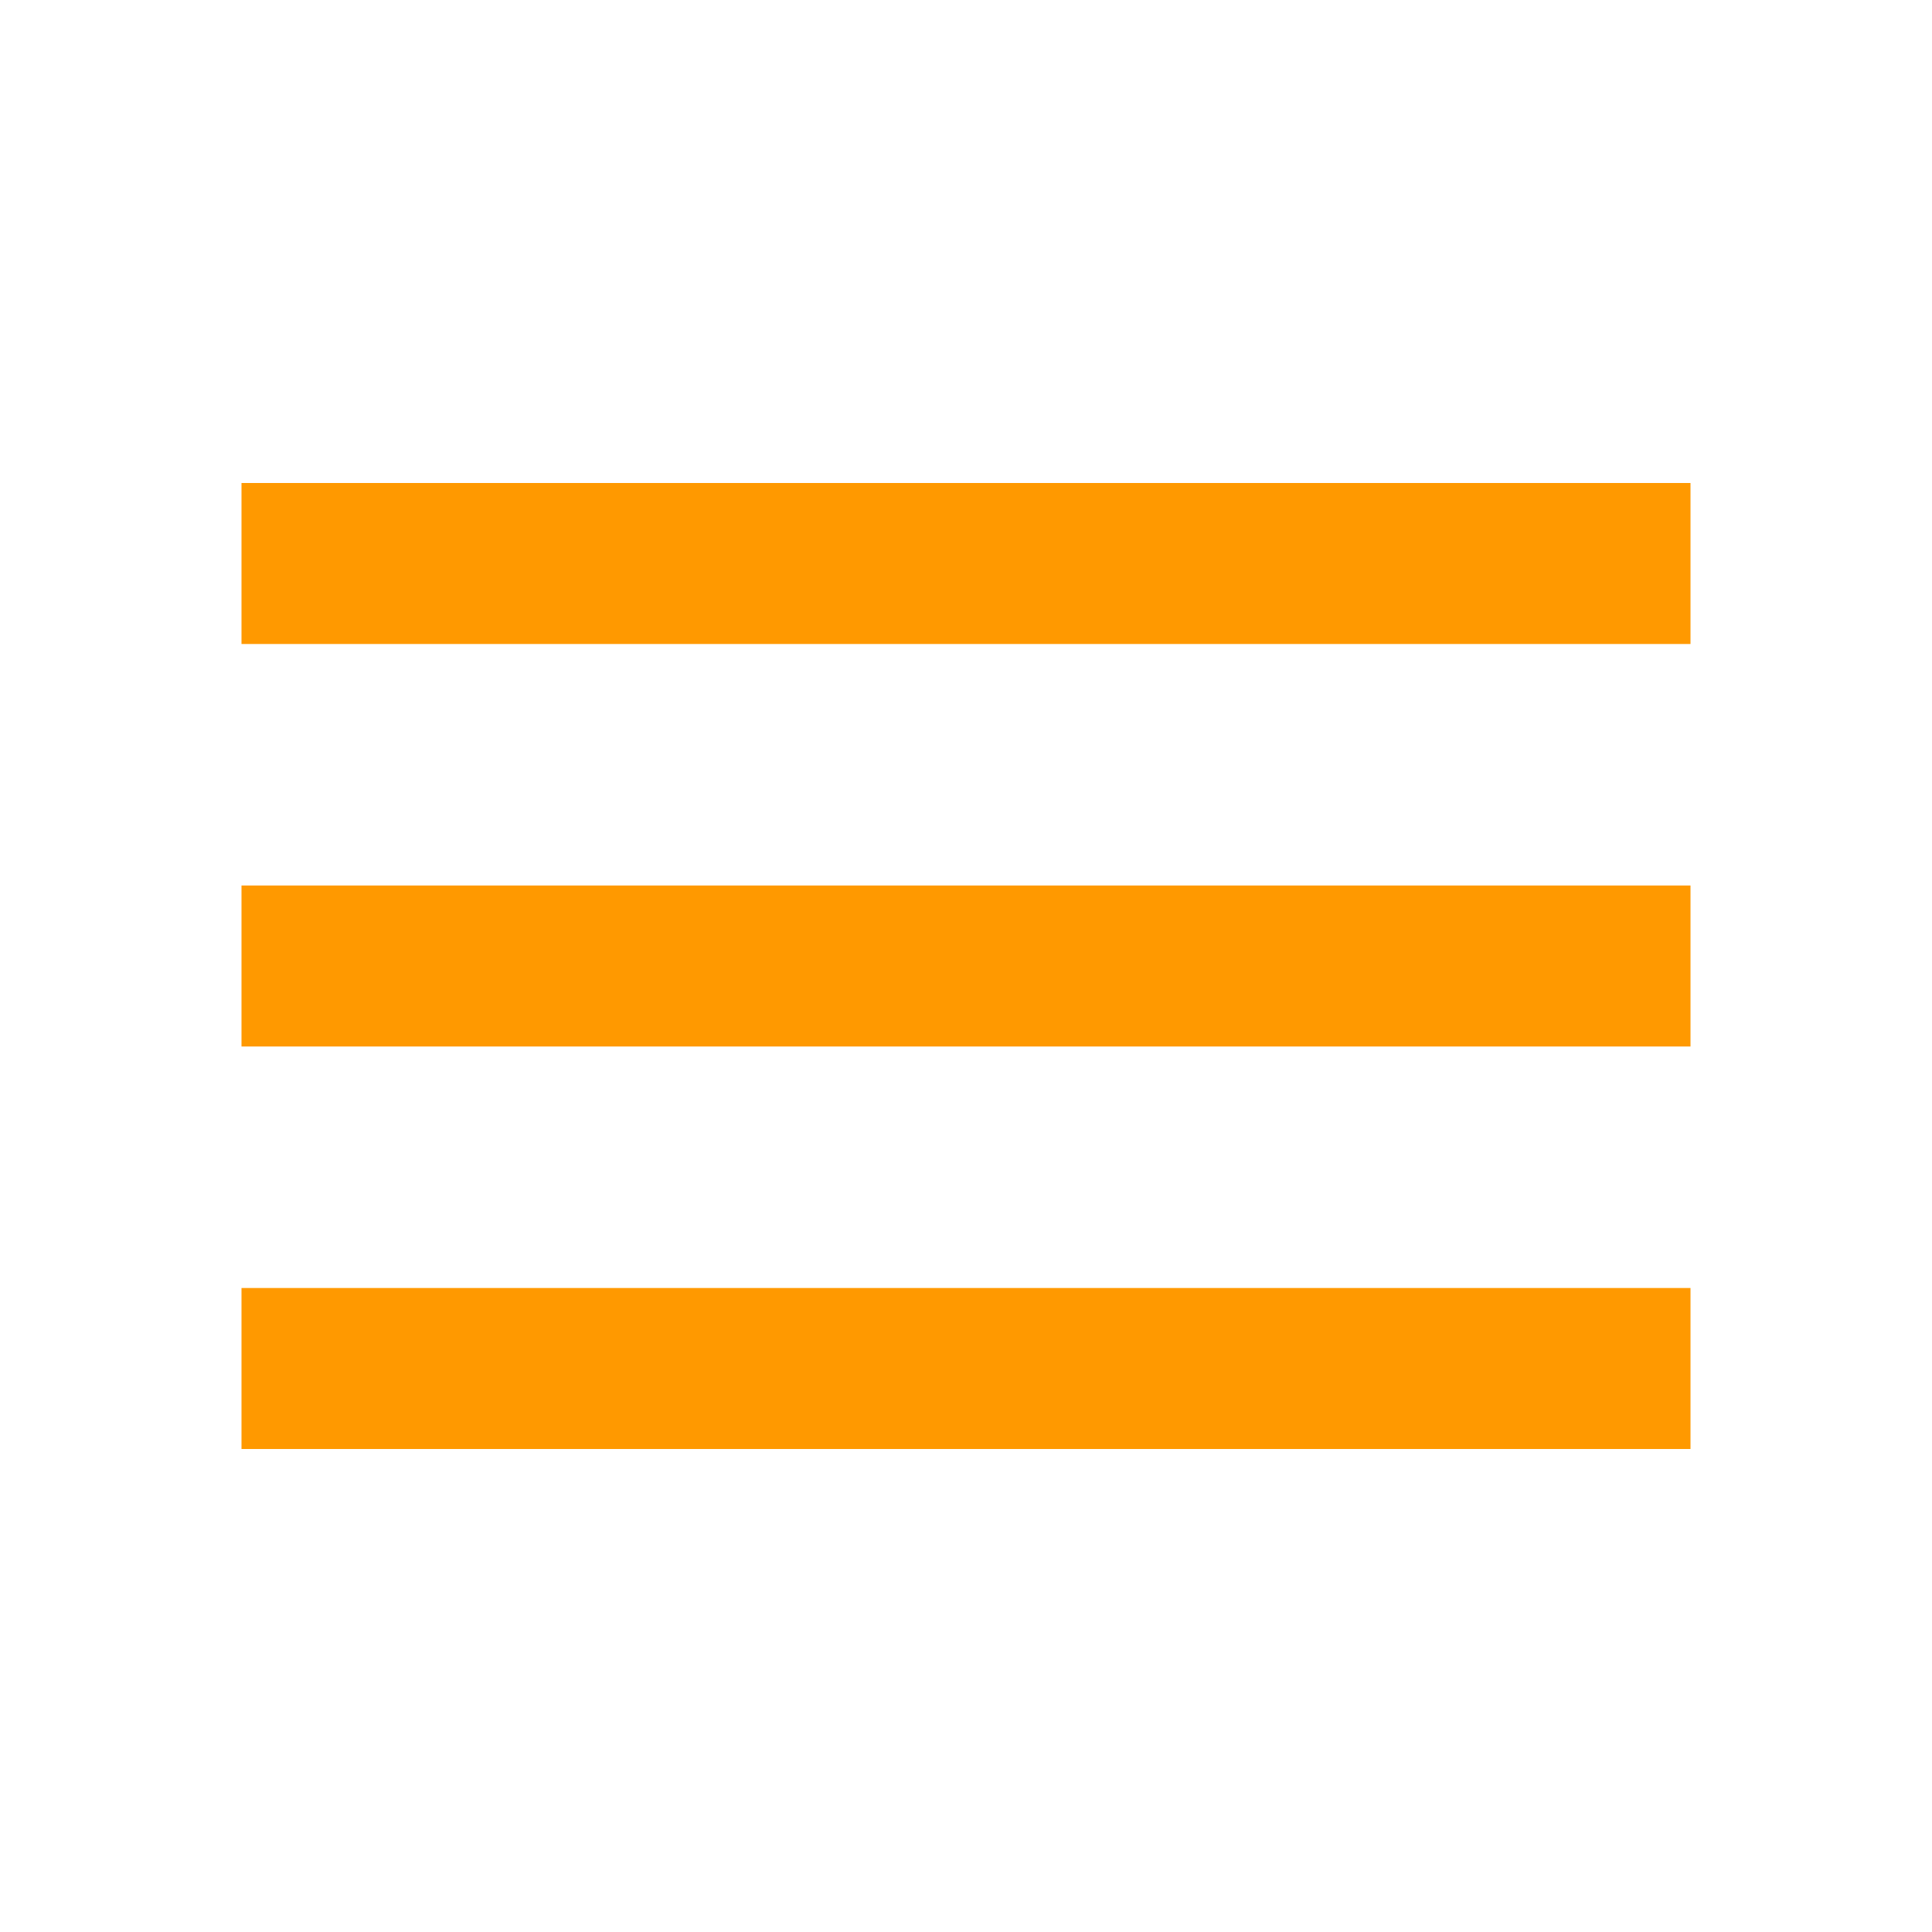
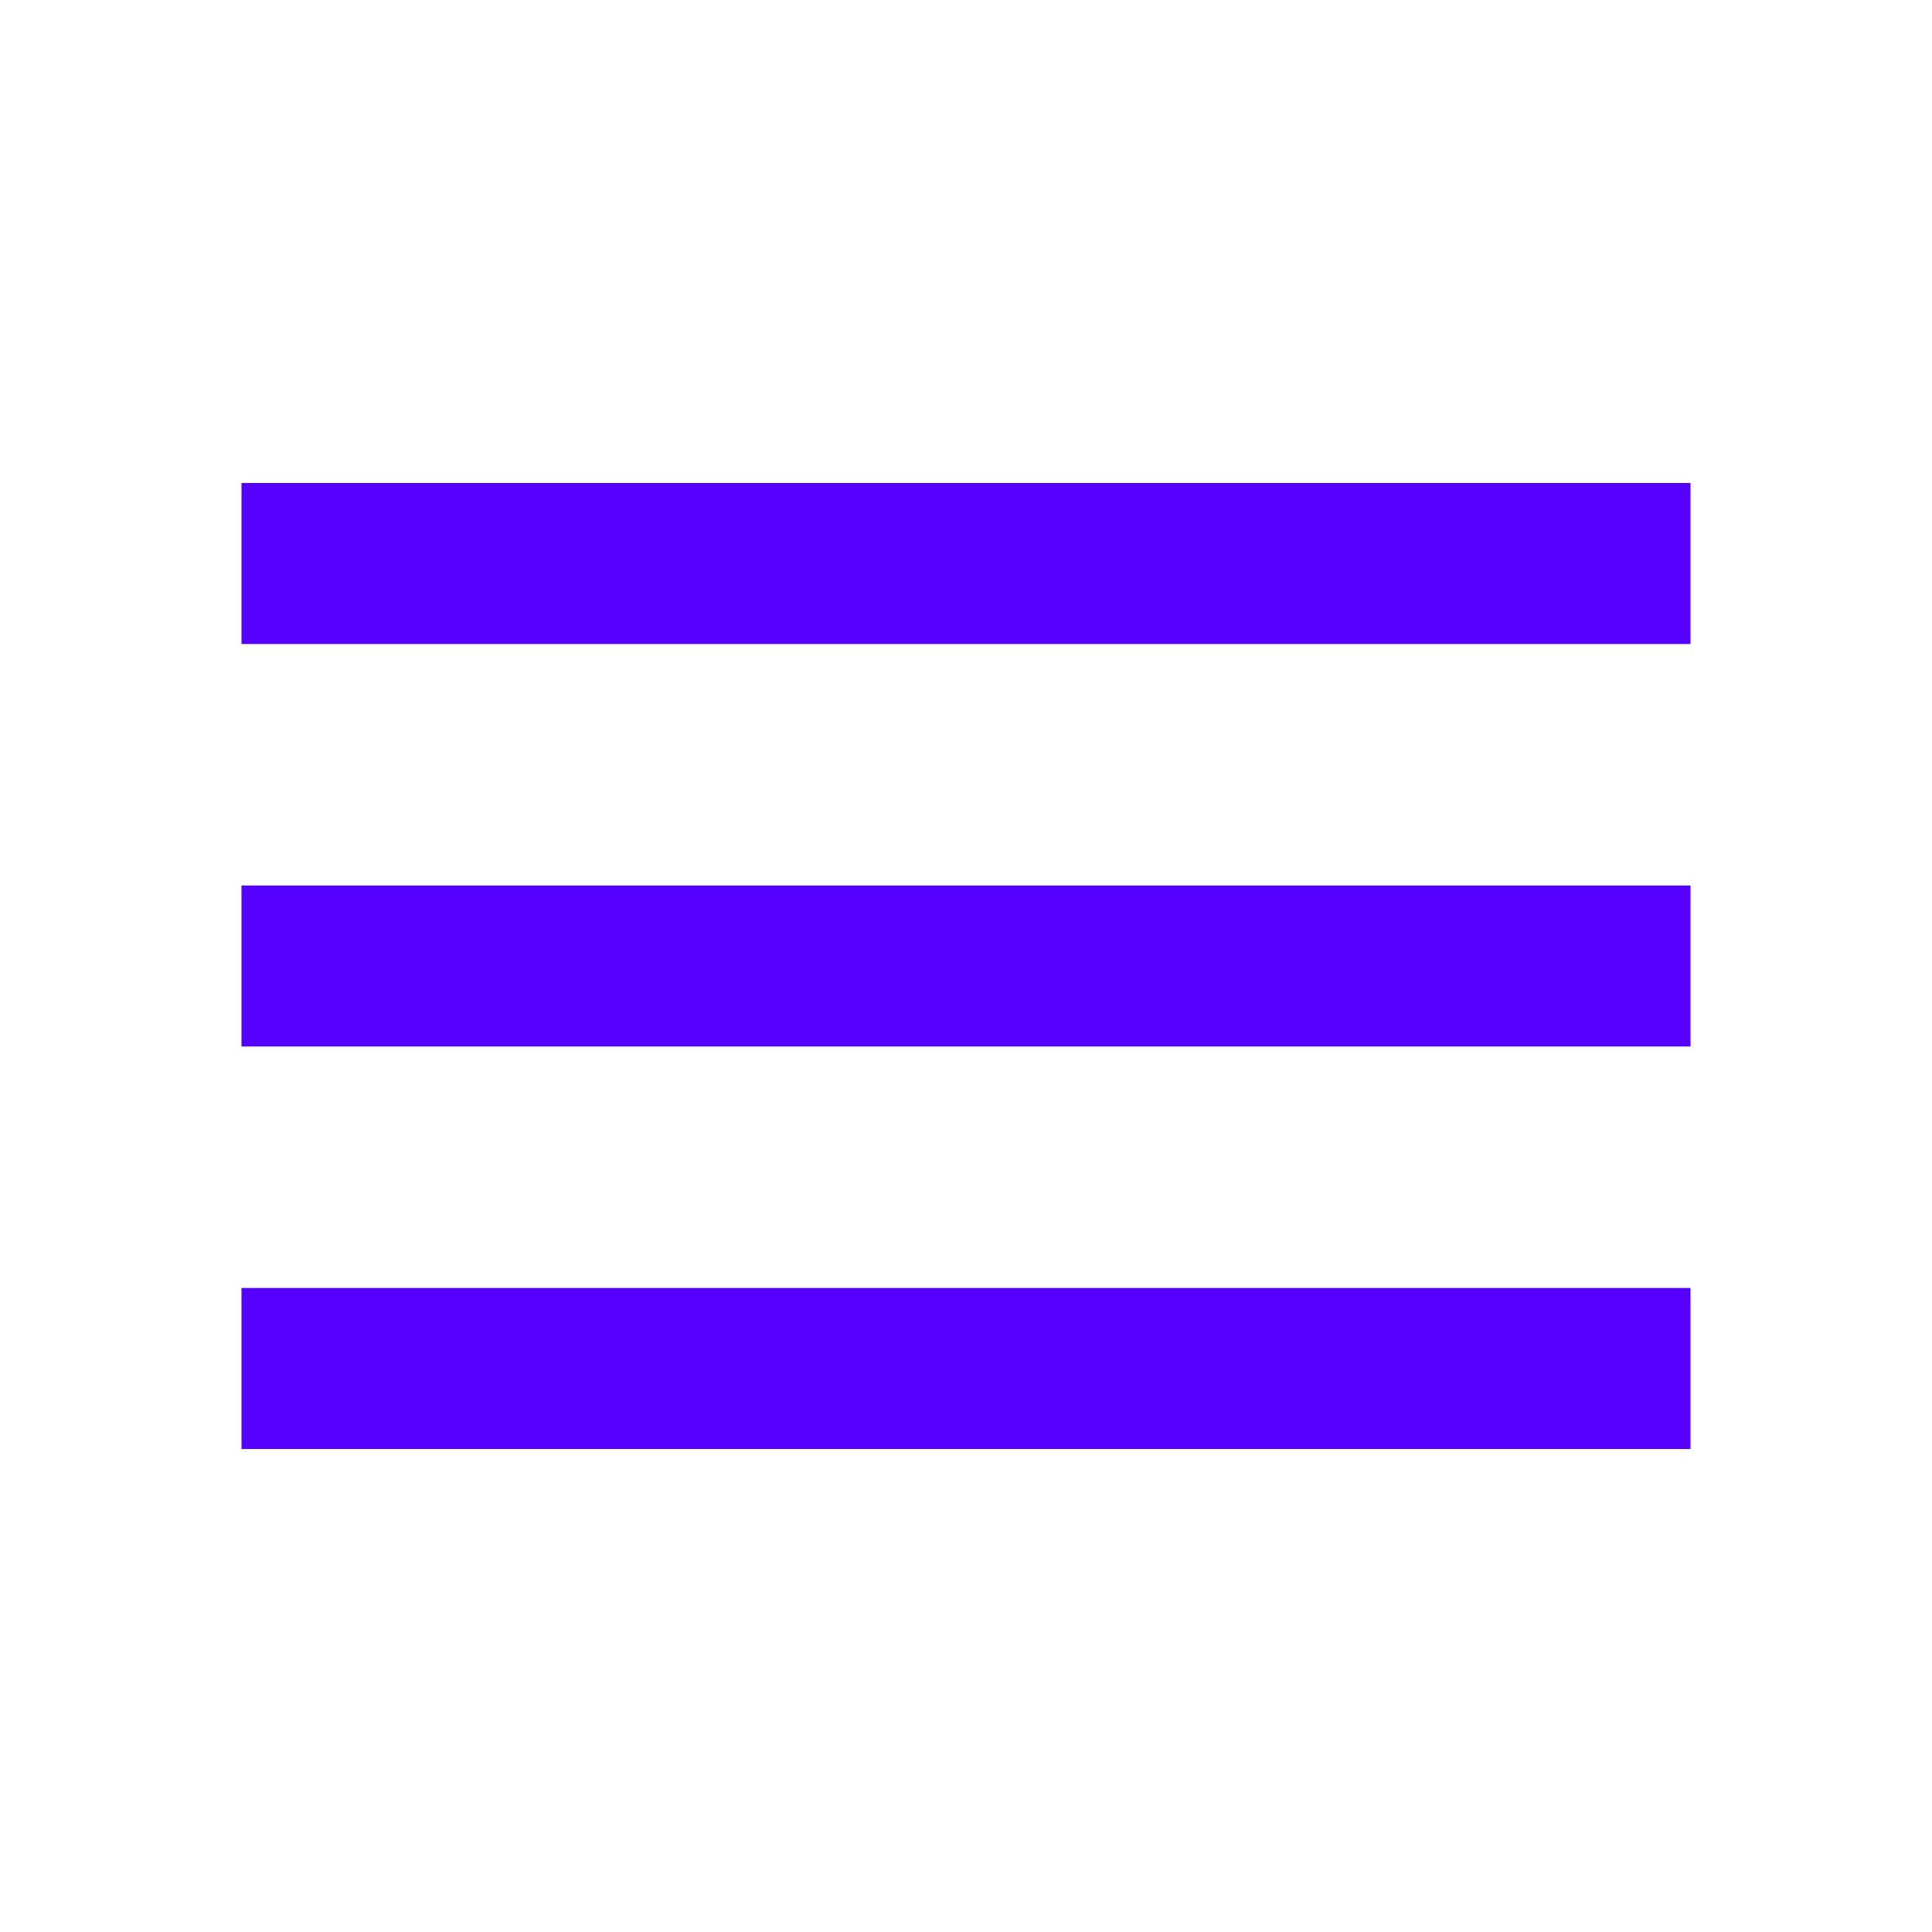
- <svg xmlns="http://www.w3.org/2000/svg" height="24px" viewBox="0 0 24 24" width="24px" fill="#ff9900">
+ <svg xmlns="http://www.w3.org/2000/svg" height="24px" viewBox="0 0 24 24" width="24px" fill="#5500ff">
  <path d="M0 0h24v24H0V0z" fill="none" />
  <path d="M3 18h18v-2H3v2zm0-5h18v-2H3v2zm0-7v2h18V6H3z" />
</svg>
